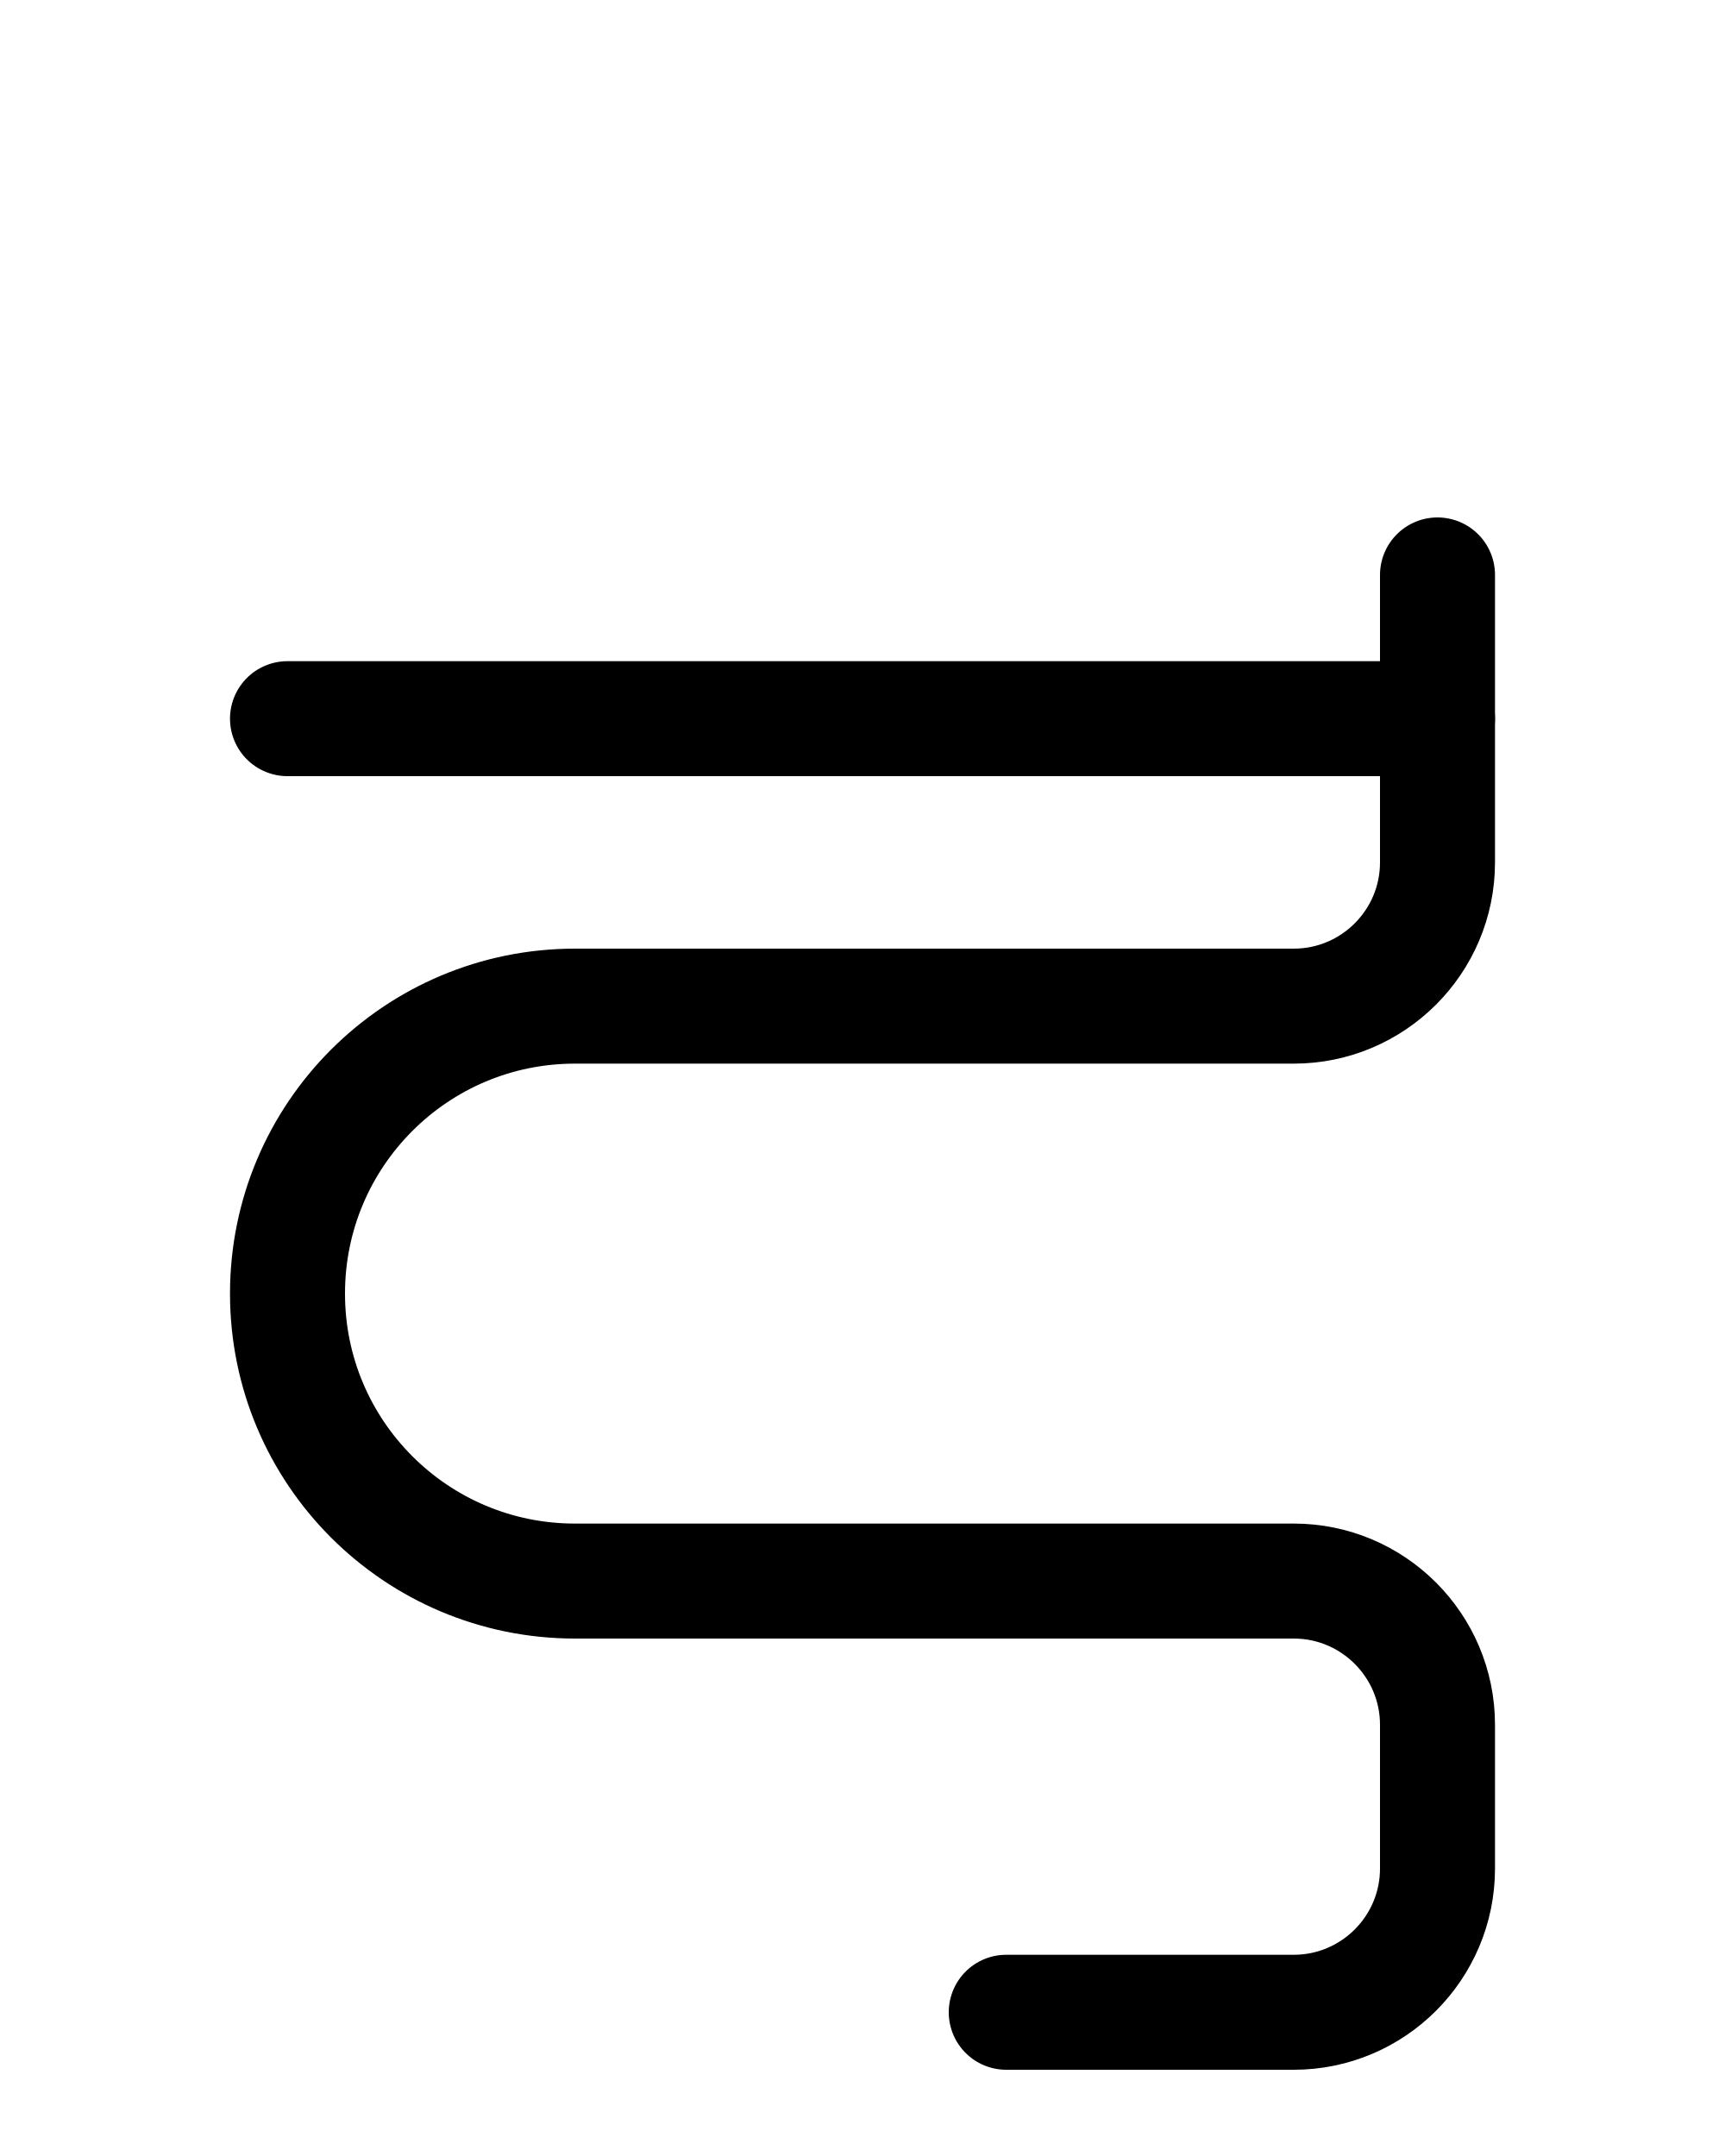
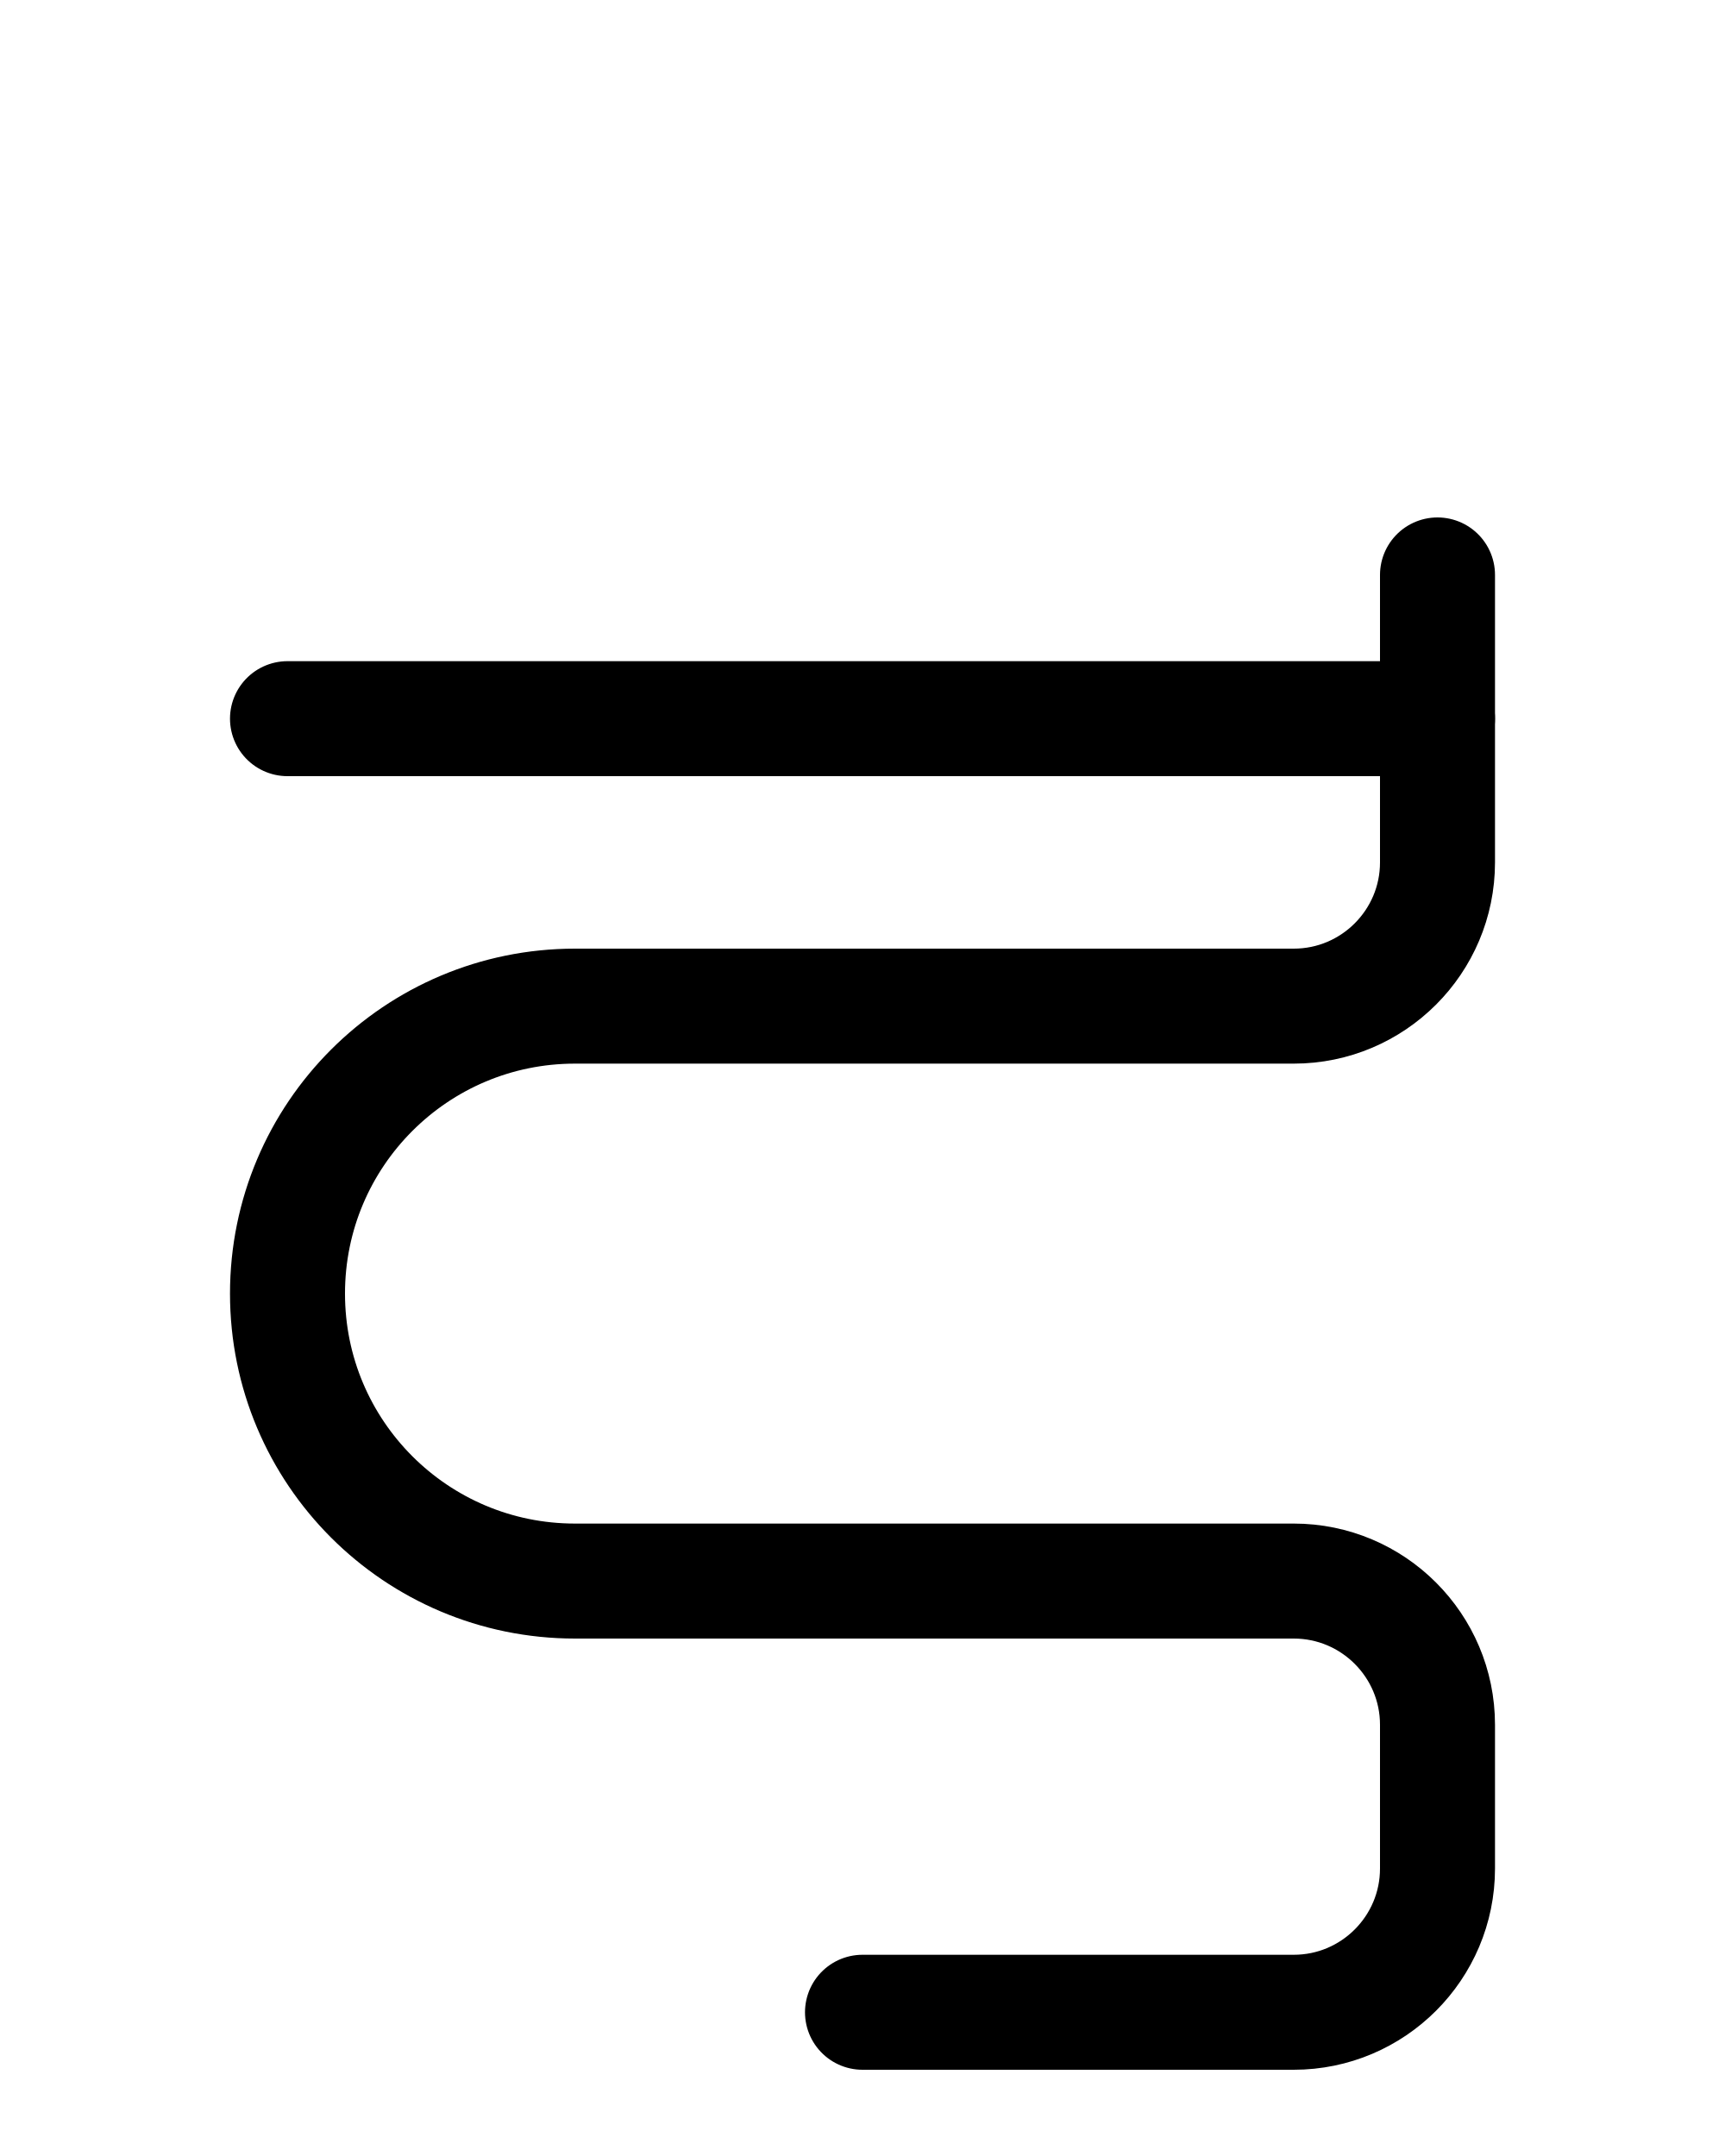
<svg xmlns="http://www.w3.org/2000/svg" version="1.1" id="图层_1" x="0px" y="0px" viewBox="0 0 720 900" style="enable-background:new 0 0 720 900;" xml:space="preserve">
  <style type="text/css">
	.st0{fill:none;stroke:#000000;stroke-width:48;stroke-linecap:round;stroke-linejoin:round;stroke-miterlimit:10;}
</style>
  <line class="st0" x1="120" y1="300" x2="600" y2="300" />
-   <path class="st0" d="M600,240v120c0,33.1-26.9,60-60,60H240c-66.3,0-120,53.7-120,120v0c0,66.3,53.7,120,120,120h300  c33.1,0,60,26.9,60,60v60c0,33.1-26.9,60-60,60H420" />
+   <path class="st0" d="M600,240v120c0,33.1-26.9,60-60,60H240c-66.3,0-120,53.7-120,120l0,0c0,66.3,53.7,120,120,120h300  c33.1,0,60,26.9,60,60v60c0,33.1-26.9,60-60,60H360" />
</svg>
